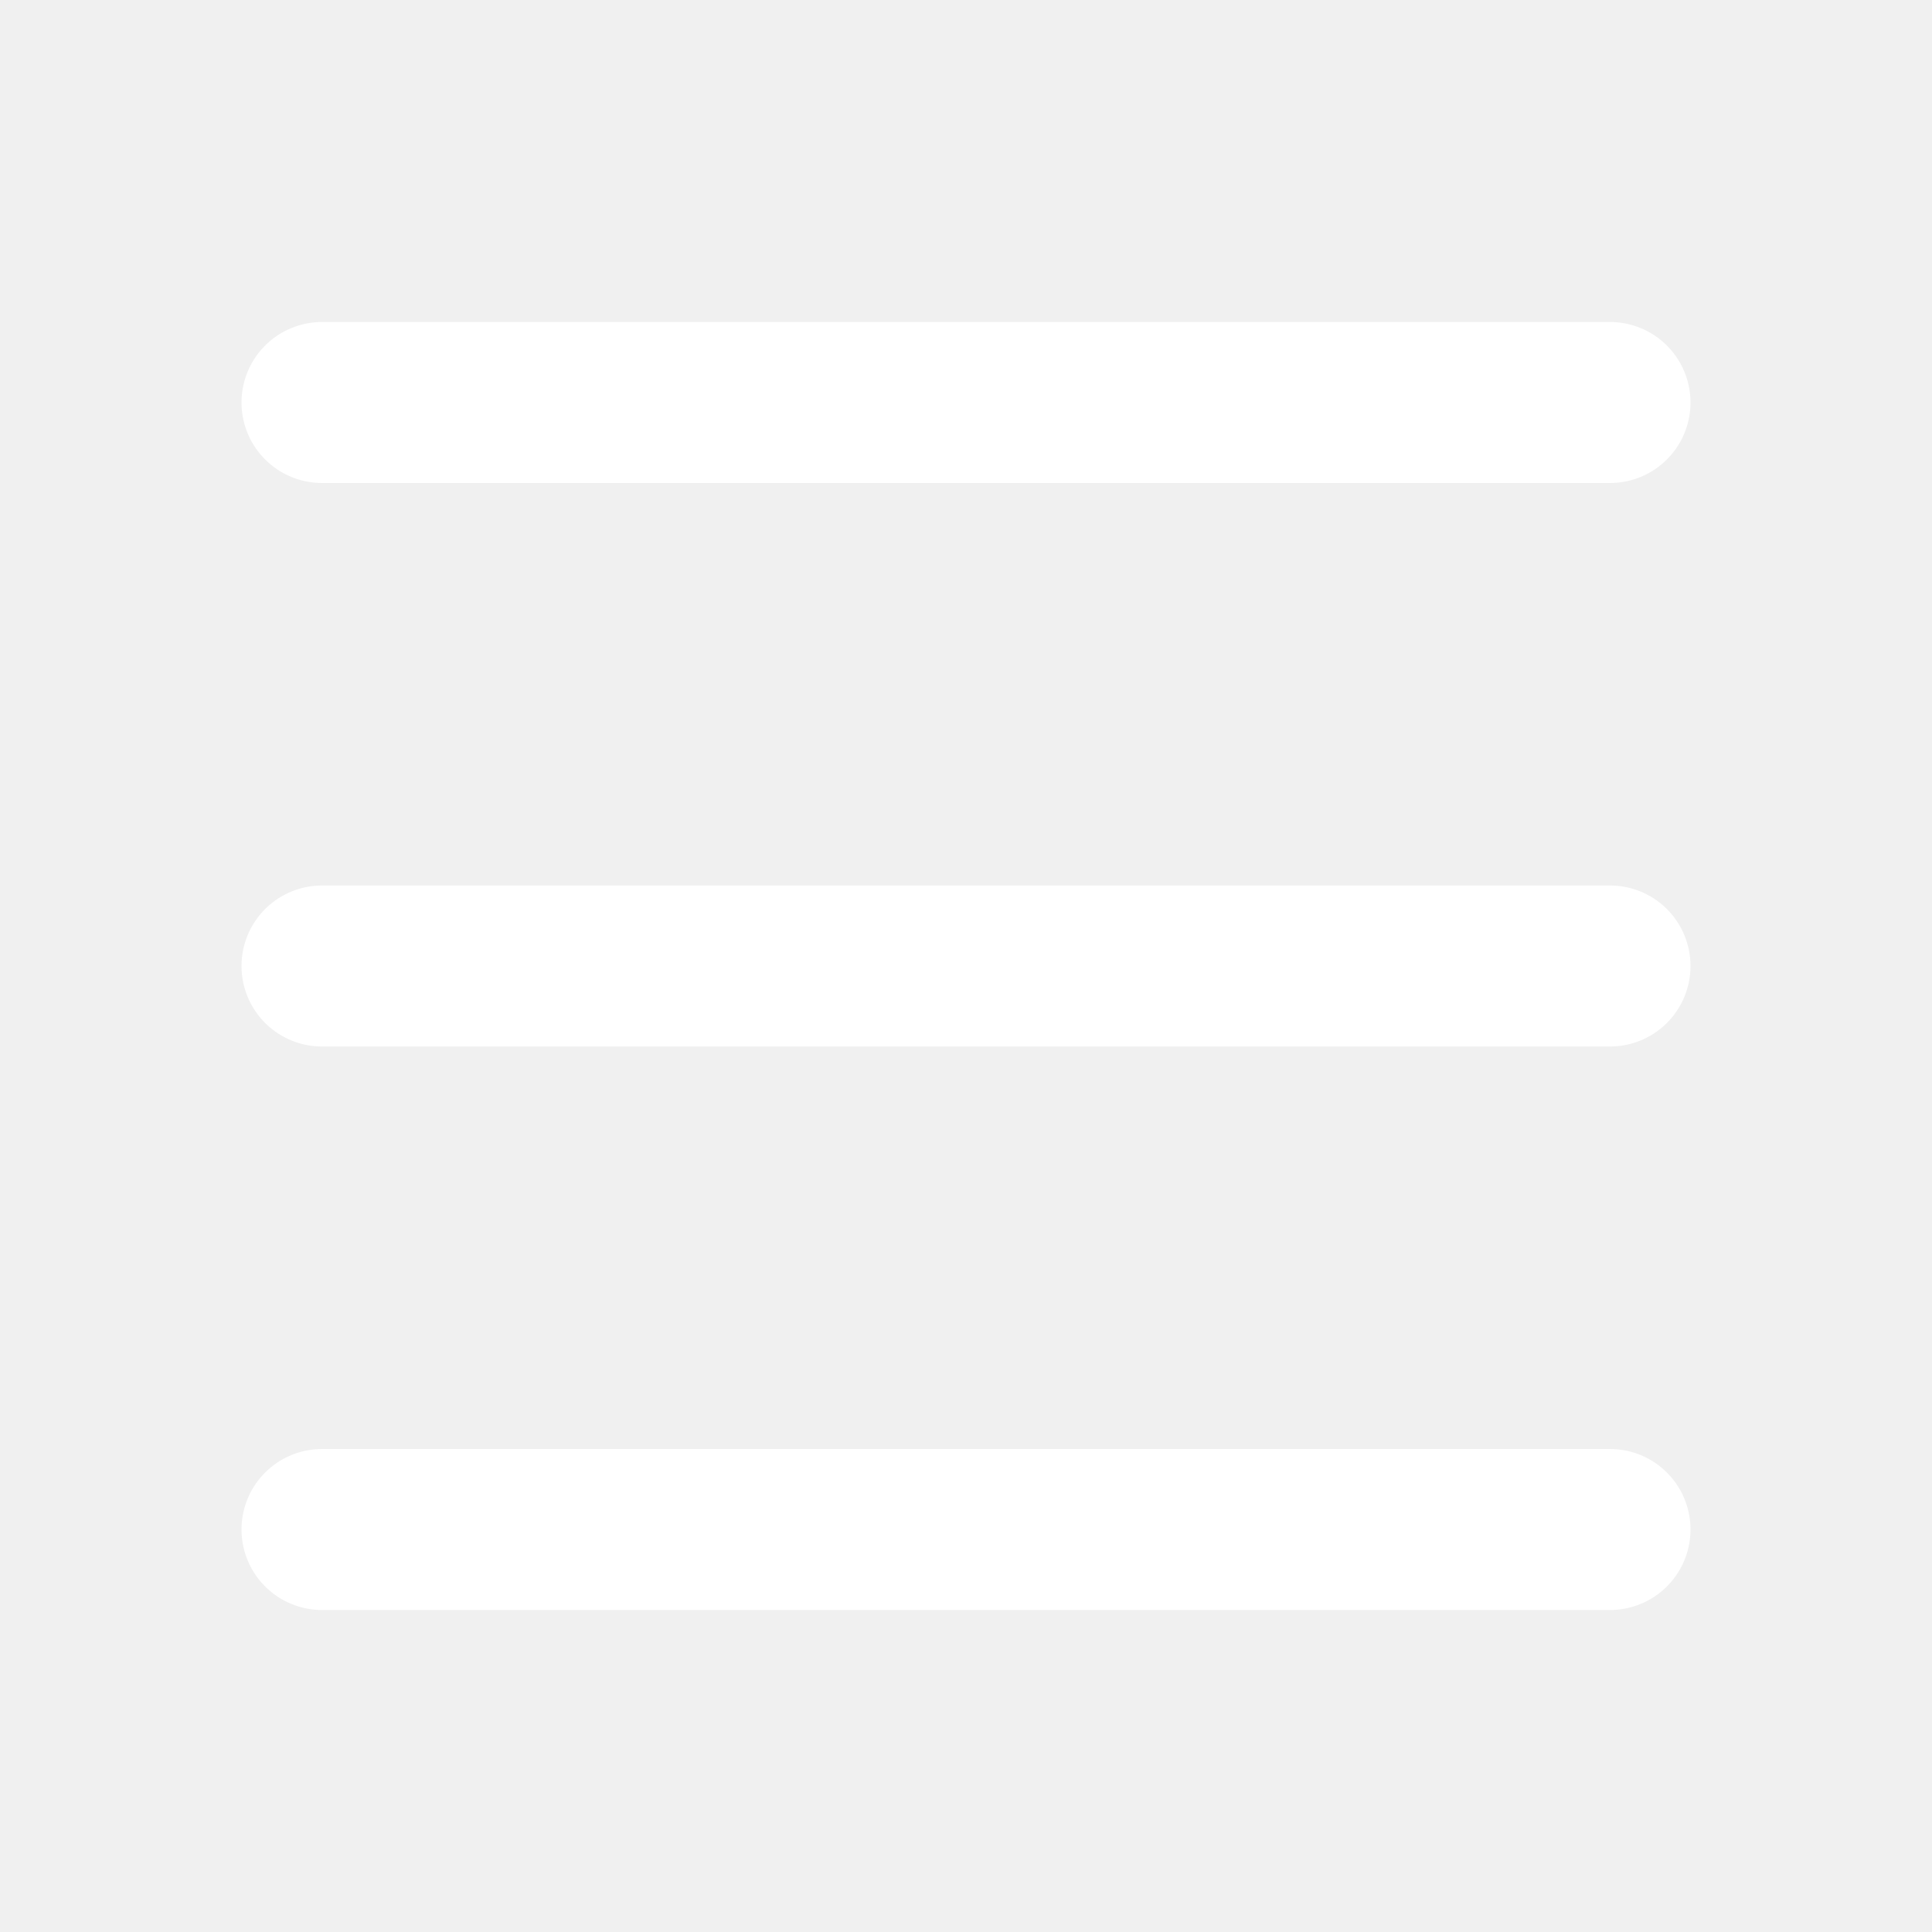
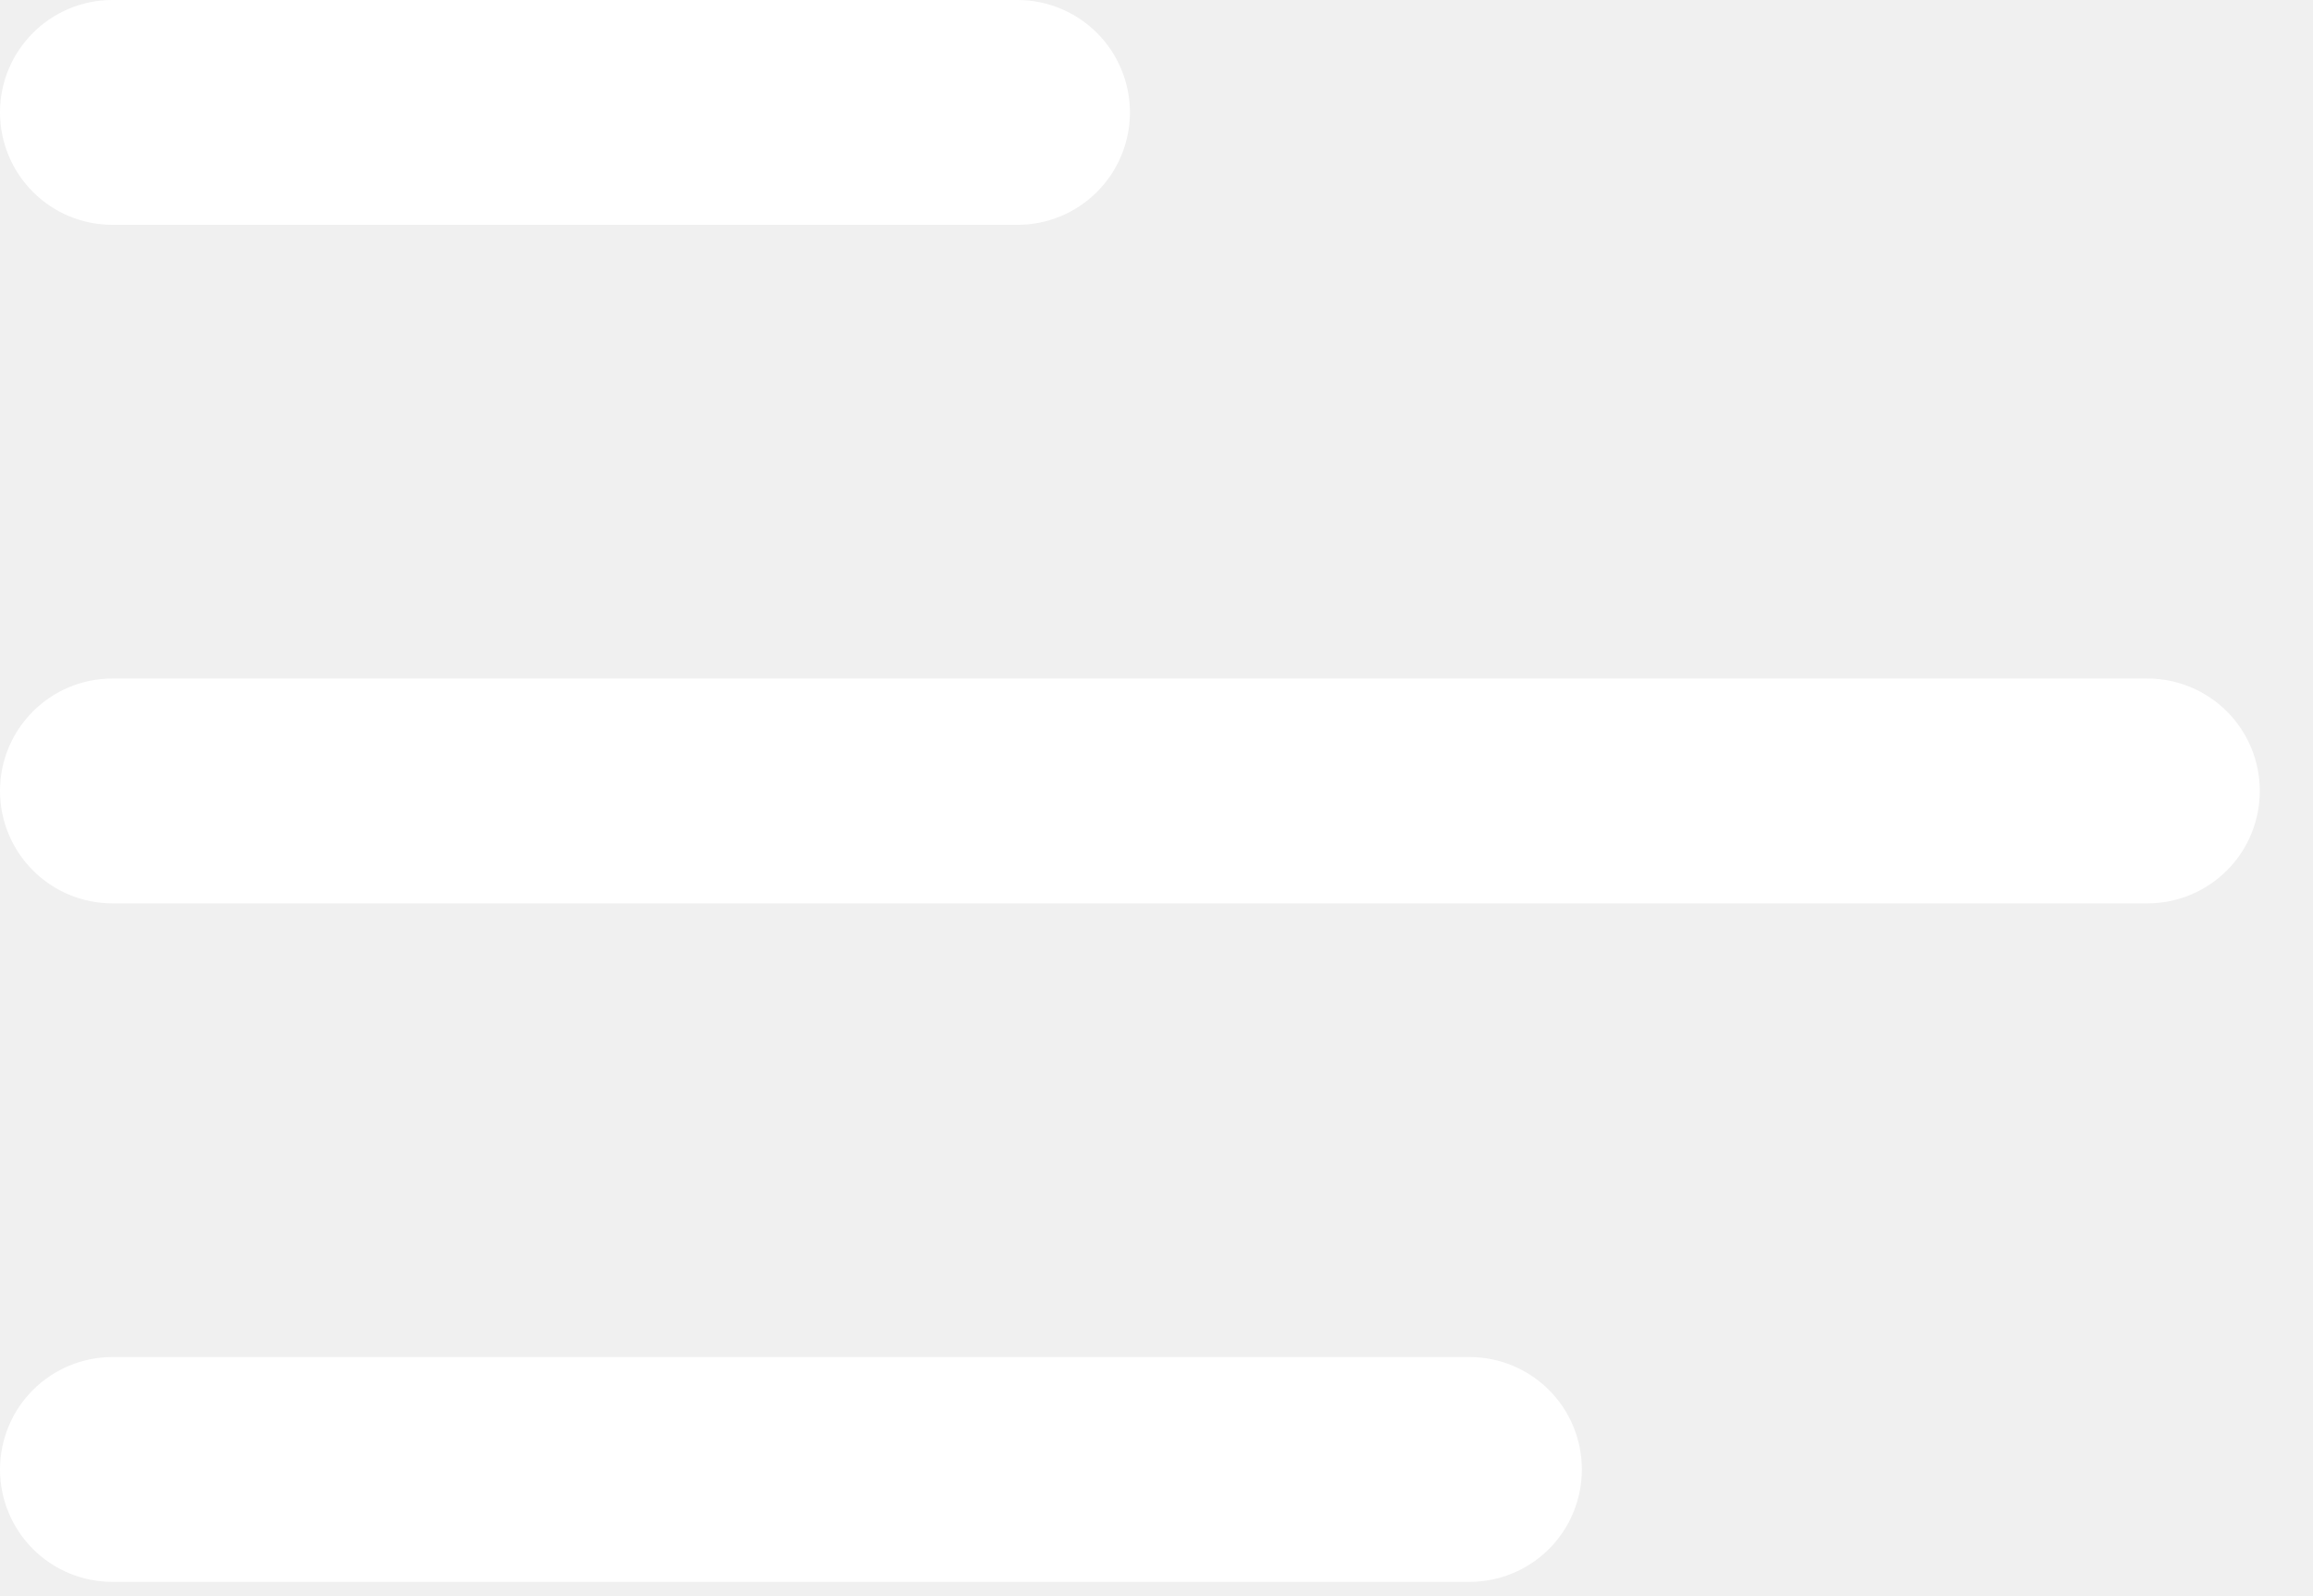
- <svg xmlns="http://www.w3.org/2000/svg" width="24" height="24" viewBox="0 0 24 24" fill="none" stroke="white" stroke-width="2" stroke-linecap="round" stroke-linejoin="round" class="lucide lucide-menu-icon lucide-menu">
-   <path d="M4 5h16" />
-   <path d="M4 12h16" />
-   <path d="M4 19h16" />
+ <svg xmlns="http://www.w3.org/2000/svg" width="29" height="20" viewBox="0 0 29 20" fill="none">
+   <path d="M0 1.41C0 0.63 0.632 0 1.41 0H12.757C13.131 1.11414e-08 13.489 0.149 13.754 0.413C14.018 0.677 14.167 1.036 14.167 1.41C14.167 1.783 14.018 2.142 13.754 2.406C13.489 2.671 13.131 2.819 12.757 2.819H1.41C1.036 2.819 0.677 2.671 0.413 2.406C0.149 2.142 0 1.783 0 1.41ZM0 9.917C0 9.137 0.632 8.507 1.41 8.507H26.924C27.298 8.507 27.656 8.656 27.921 8.92C28.185 9.184 28.333 9.543 28.333 9.917C28.333 10.29 28.185 10.649 27.921 10.913C27.656 11.178 27.298 11.326 26.924 11.326H1.41C1.036 11.326 0.677 11.178 0.413 10.913C0.149 10.649 0 10.29 0 9.917ZM1.41 17.014C1.036 17.014 0.677 17.163 0.413 17.427C0.149 17.691 0 18.05 0 18.424C0 18.798 0.149 19.156 0.413 19.421C0.677 19.685 1.036 19.833 1.41 19.833H18.424C18.798 19.833 19.156 19.685 19.421 19.421C19.685 19.156 19.833 18.798 19.833 18.424C19.833 18.05 19.685 17.691 19.421 17.427C19.156 17.163 18.798 17.014 18.424 17.014H1.41Z" fill="white" />
</svg>
